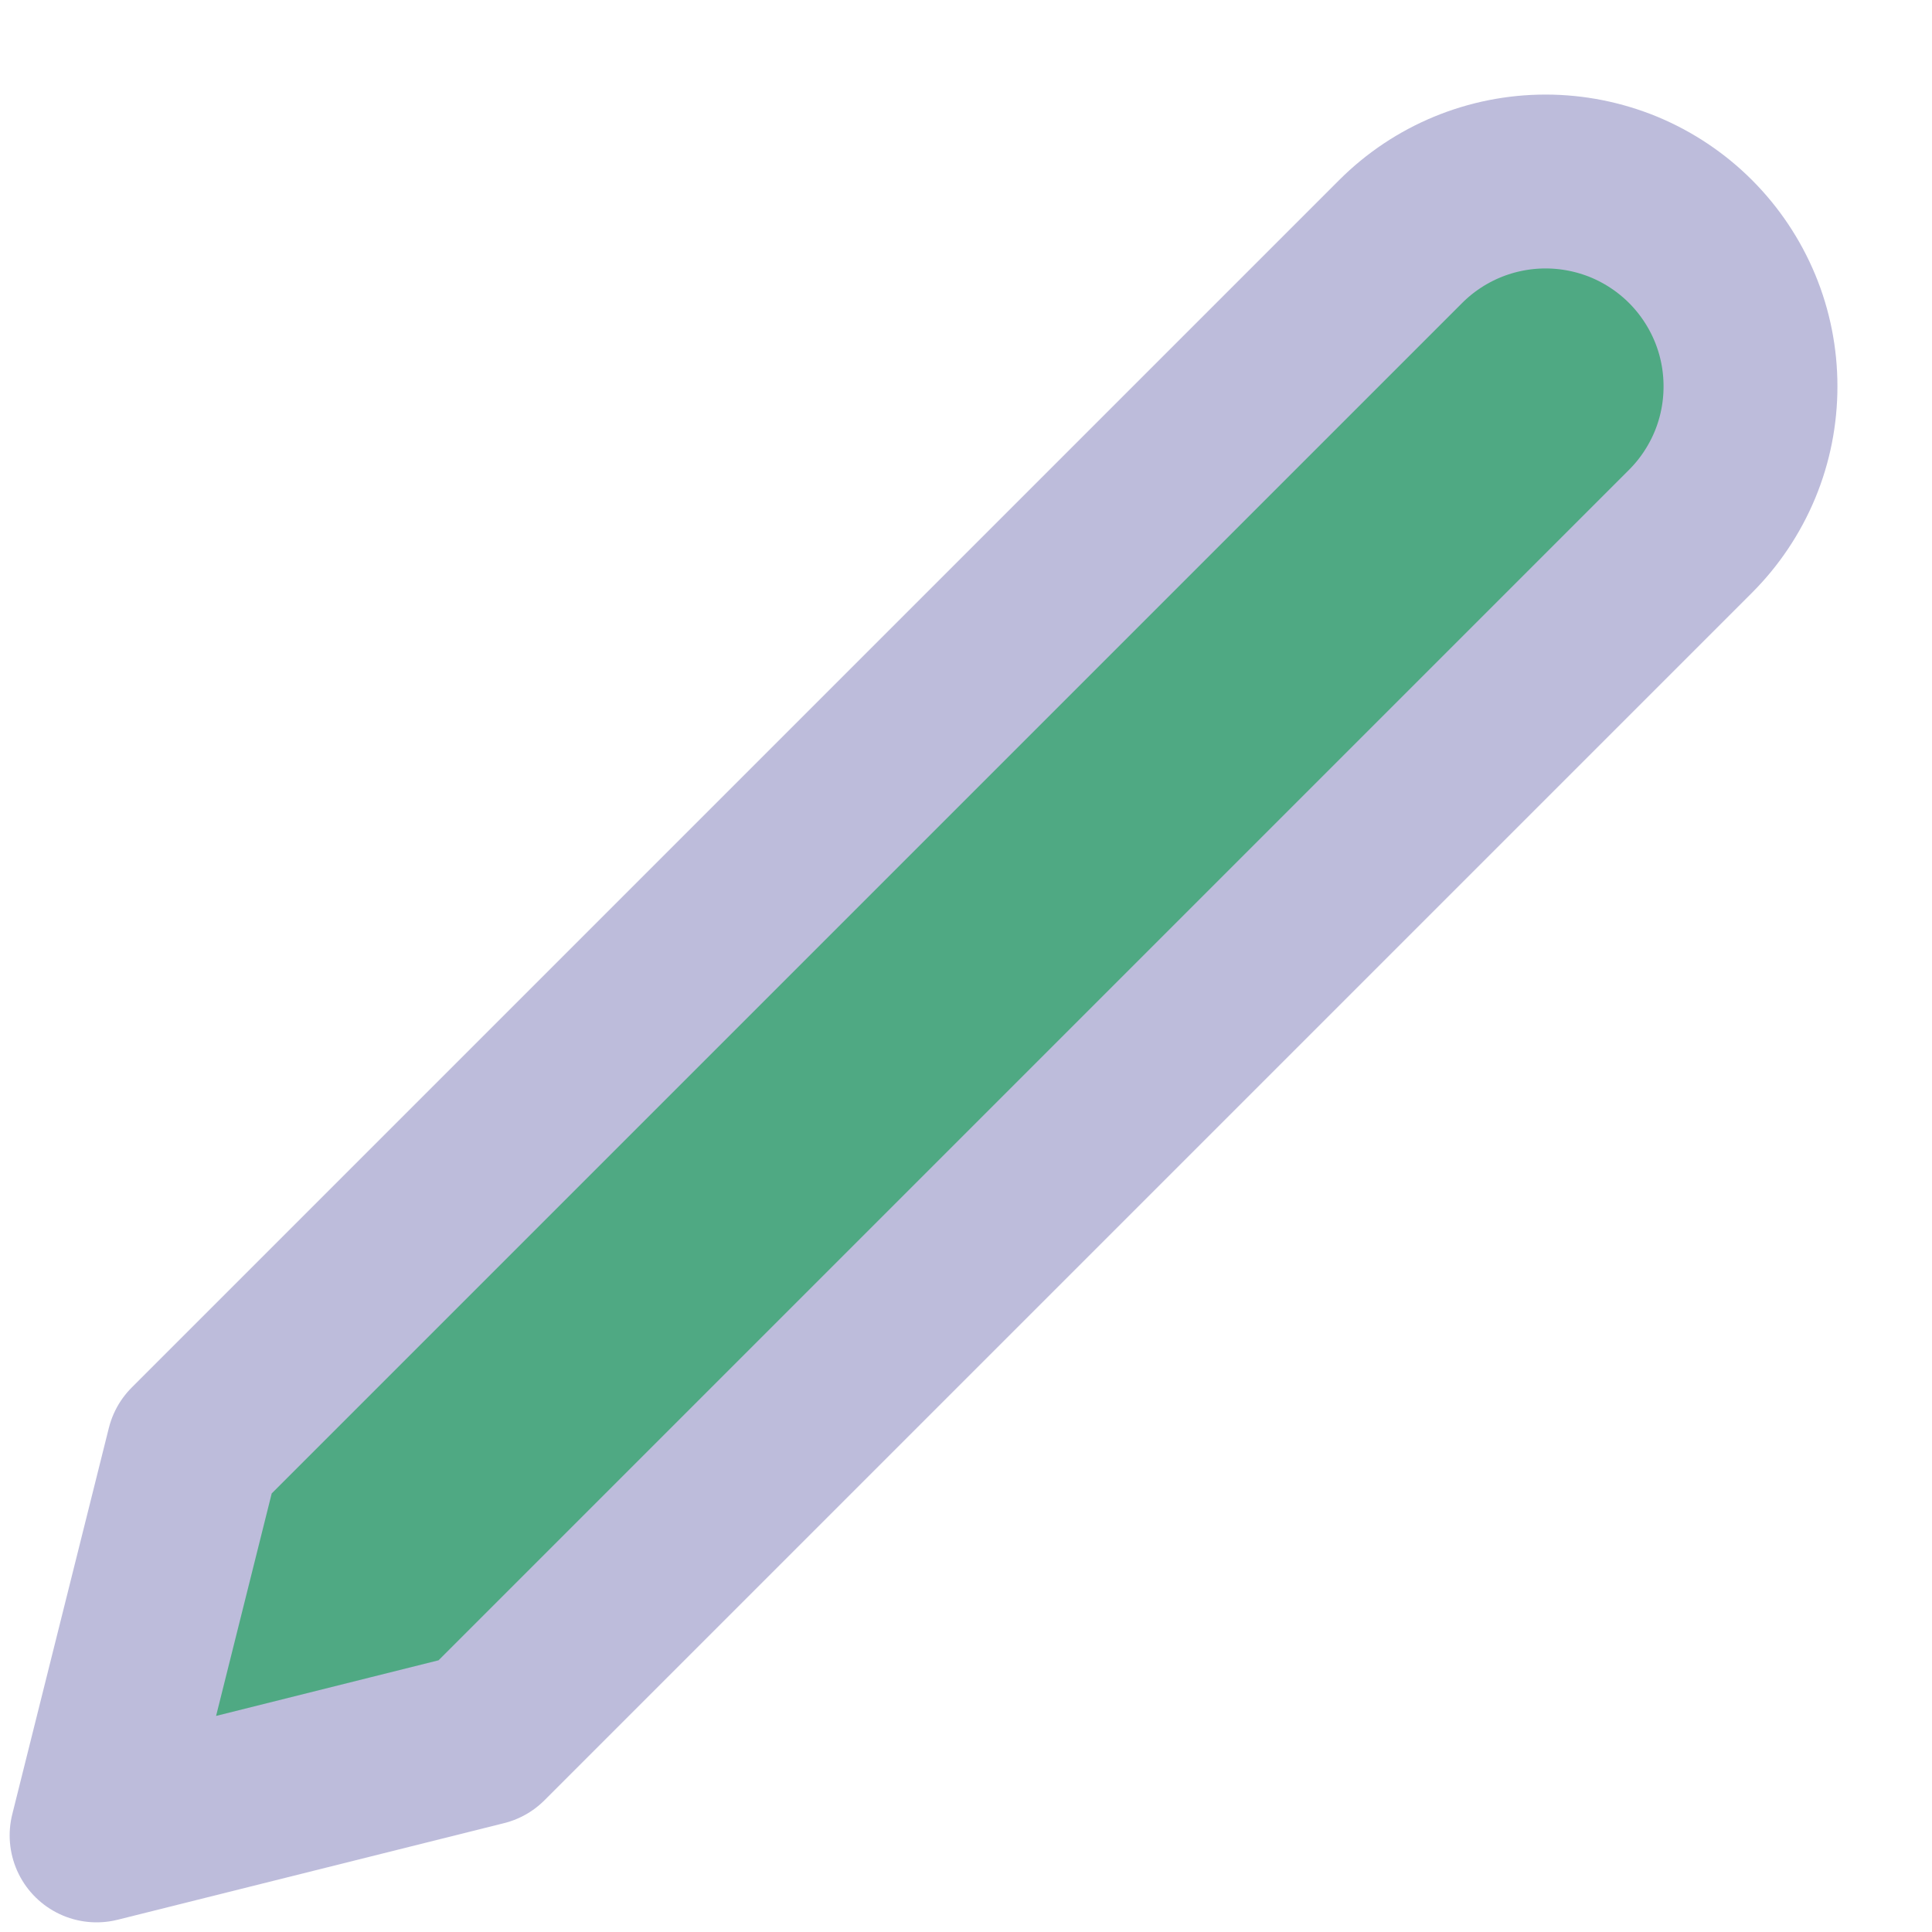
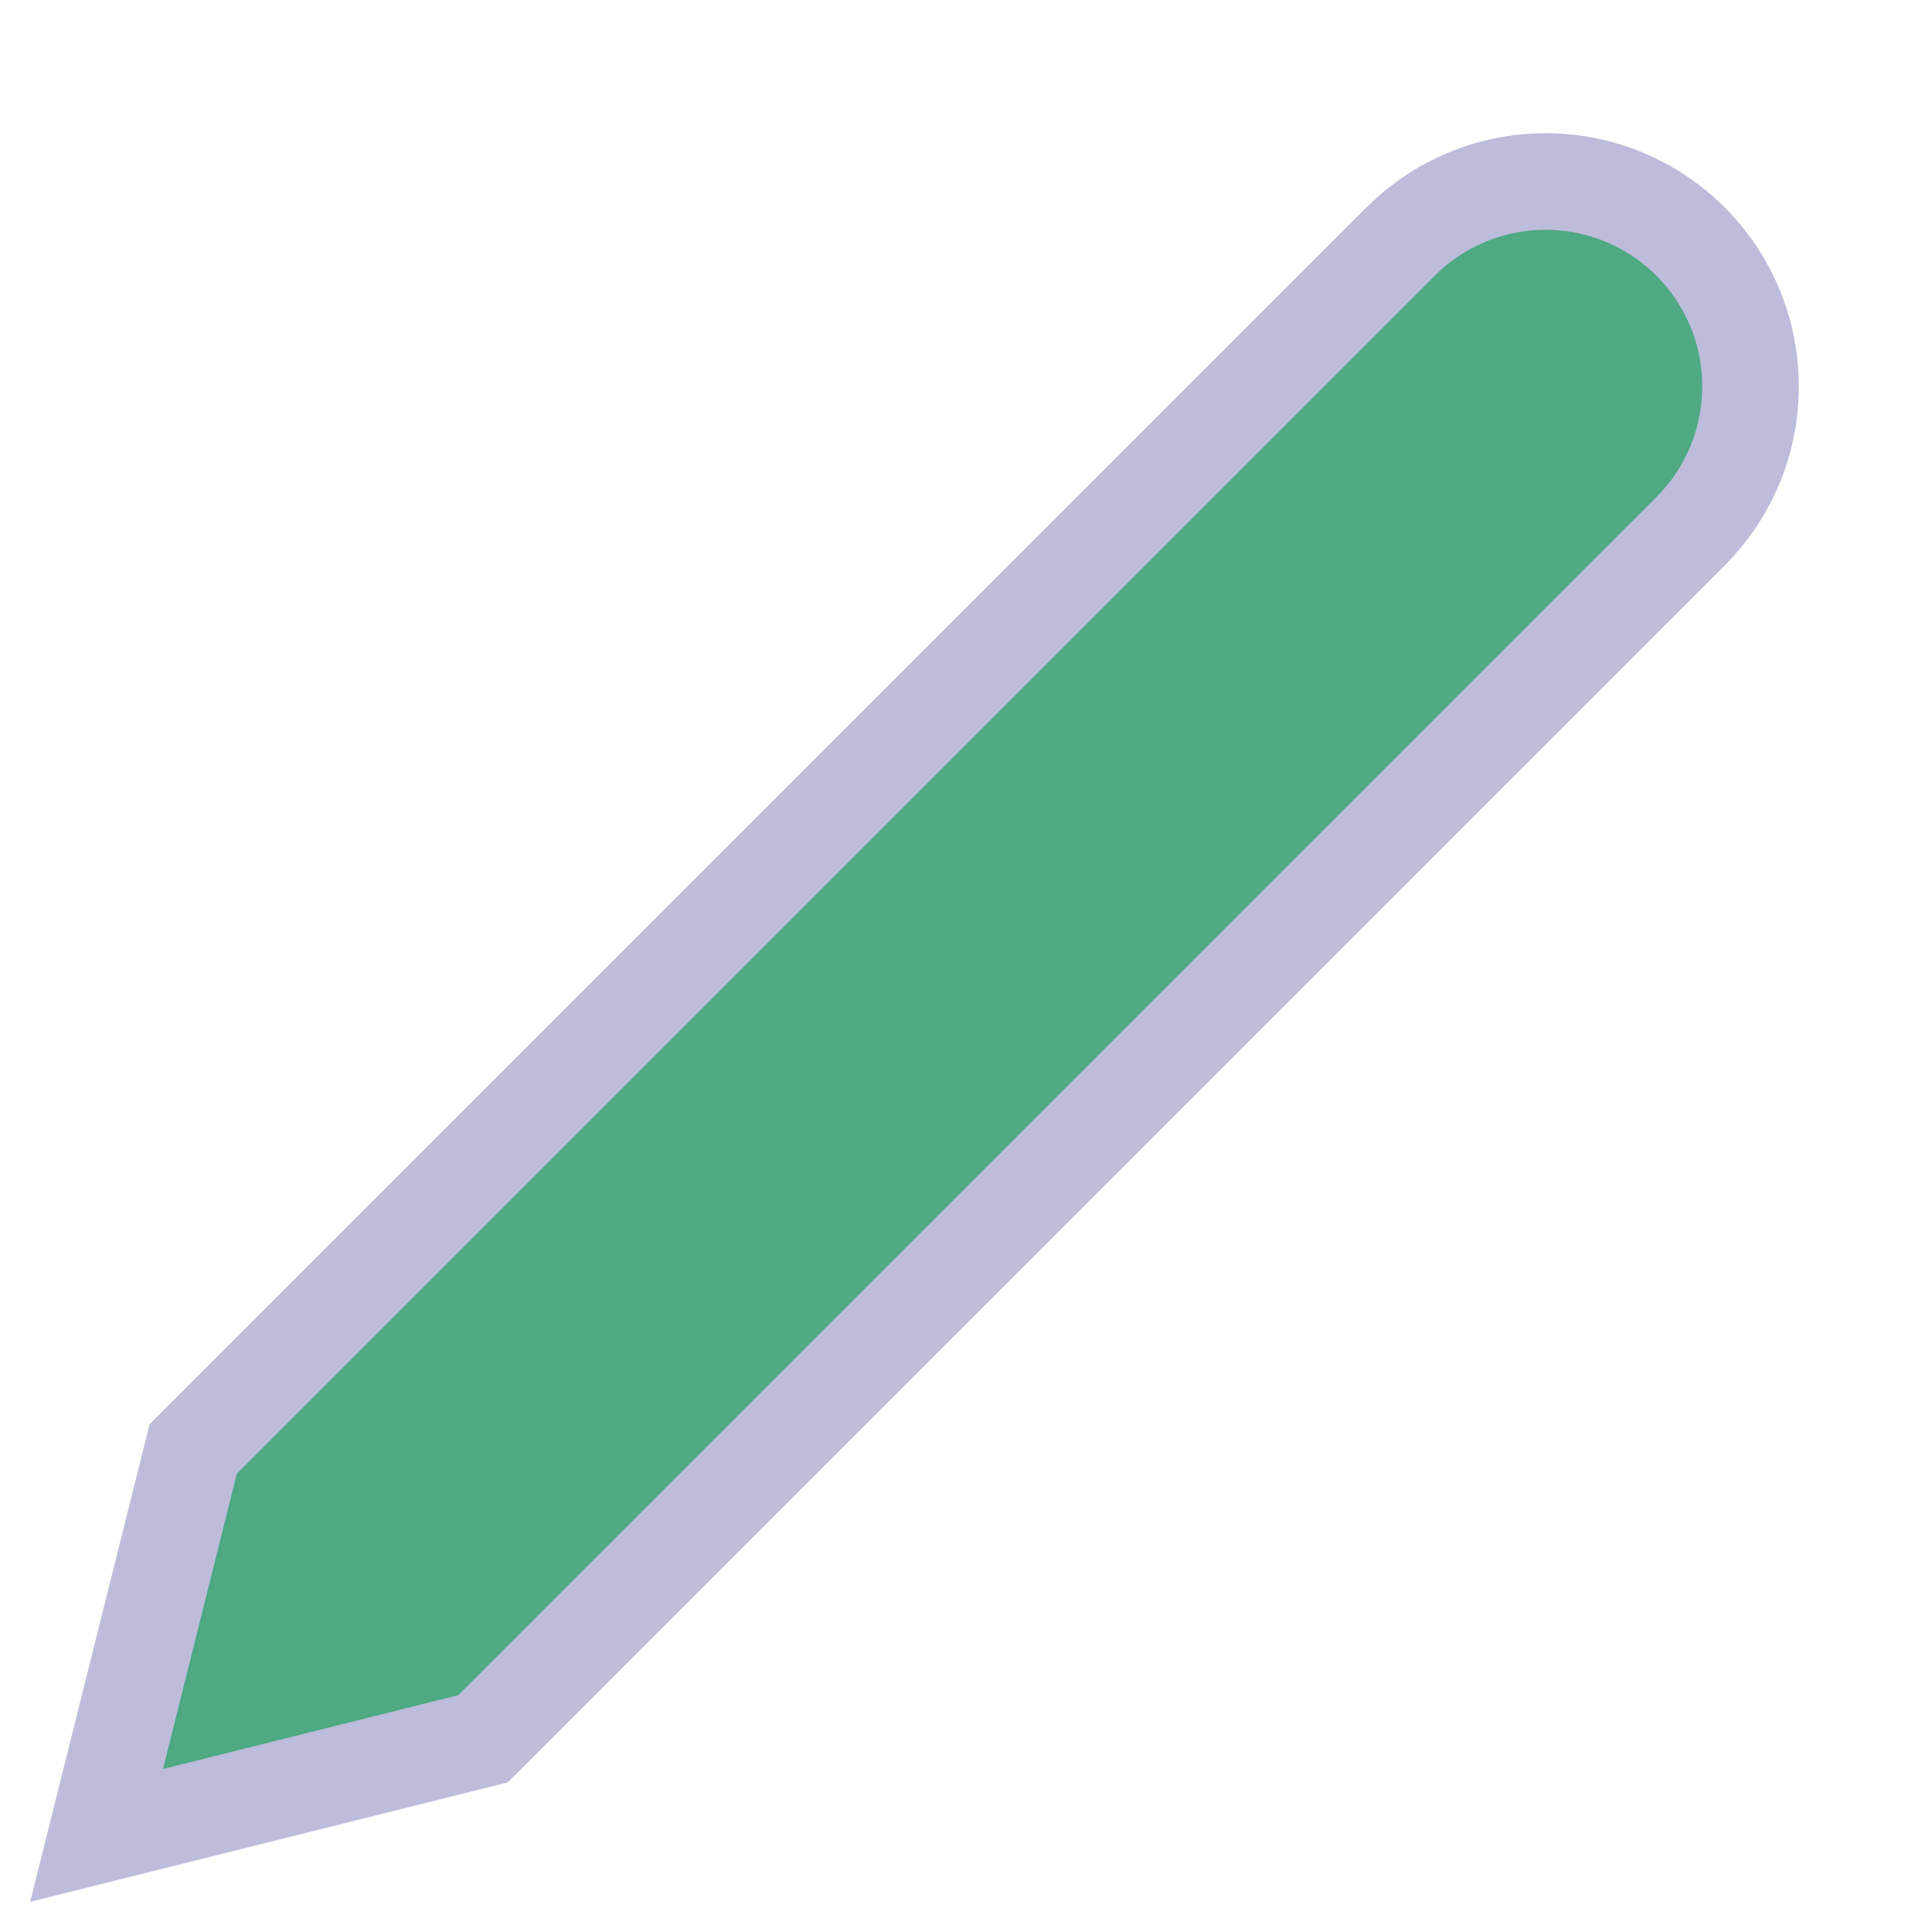
<svg xmlns="http://www.w3.org/2000/svg" width="20" height="20" viewBox="0 0 20 20" fill="#4FA983">
-   <path d="M14.5 2.5C14.898 2.102 15.437 1.879 16 1.879C16.279 1.879 16.554 1.934 16.812 2.04C17.069 2.147 17.303 2.303 17.5 2.5C17.697 2.697 17.853 2.931 17.96 3.188C18.067 3.446 18.121 3.721 18.121 4C18.121 4.279 18.067 4.554 17.96 4.812C17.853 5.069 17.697 5.303 17.5 5.5L5 18L1 19L2 15L14.5 2.5Z" stroke="#BDBCDB" stroke-width="1.8" stroke-linecap="round" stroke-linejoin="round" />
+   <path d="M14.5 2.5C14.898 2.102 15.437 1.879 16 1.879C16.279 1.879 16.554 1.934 16.812 2.04C17.069 2.147 17.303 2.303 17.5 2.5C17.697 2.697 17.853 2.931 17.96 3.188C18.067 3.446 18.121 3.721 18.121 4C18.121 4.279 18.067 4.554 17.96 4.812C17.853 5.069 17.697 5.303 17.5 5.5L5 18L1 19L2 15L14.5 2.5Z" stroke="#BDBCDB" strokeWidth="1.8" strokeLinecap="round" strokeLinejoin="round" />
</svg>
